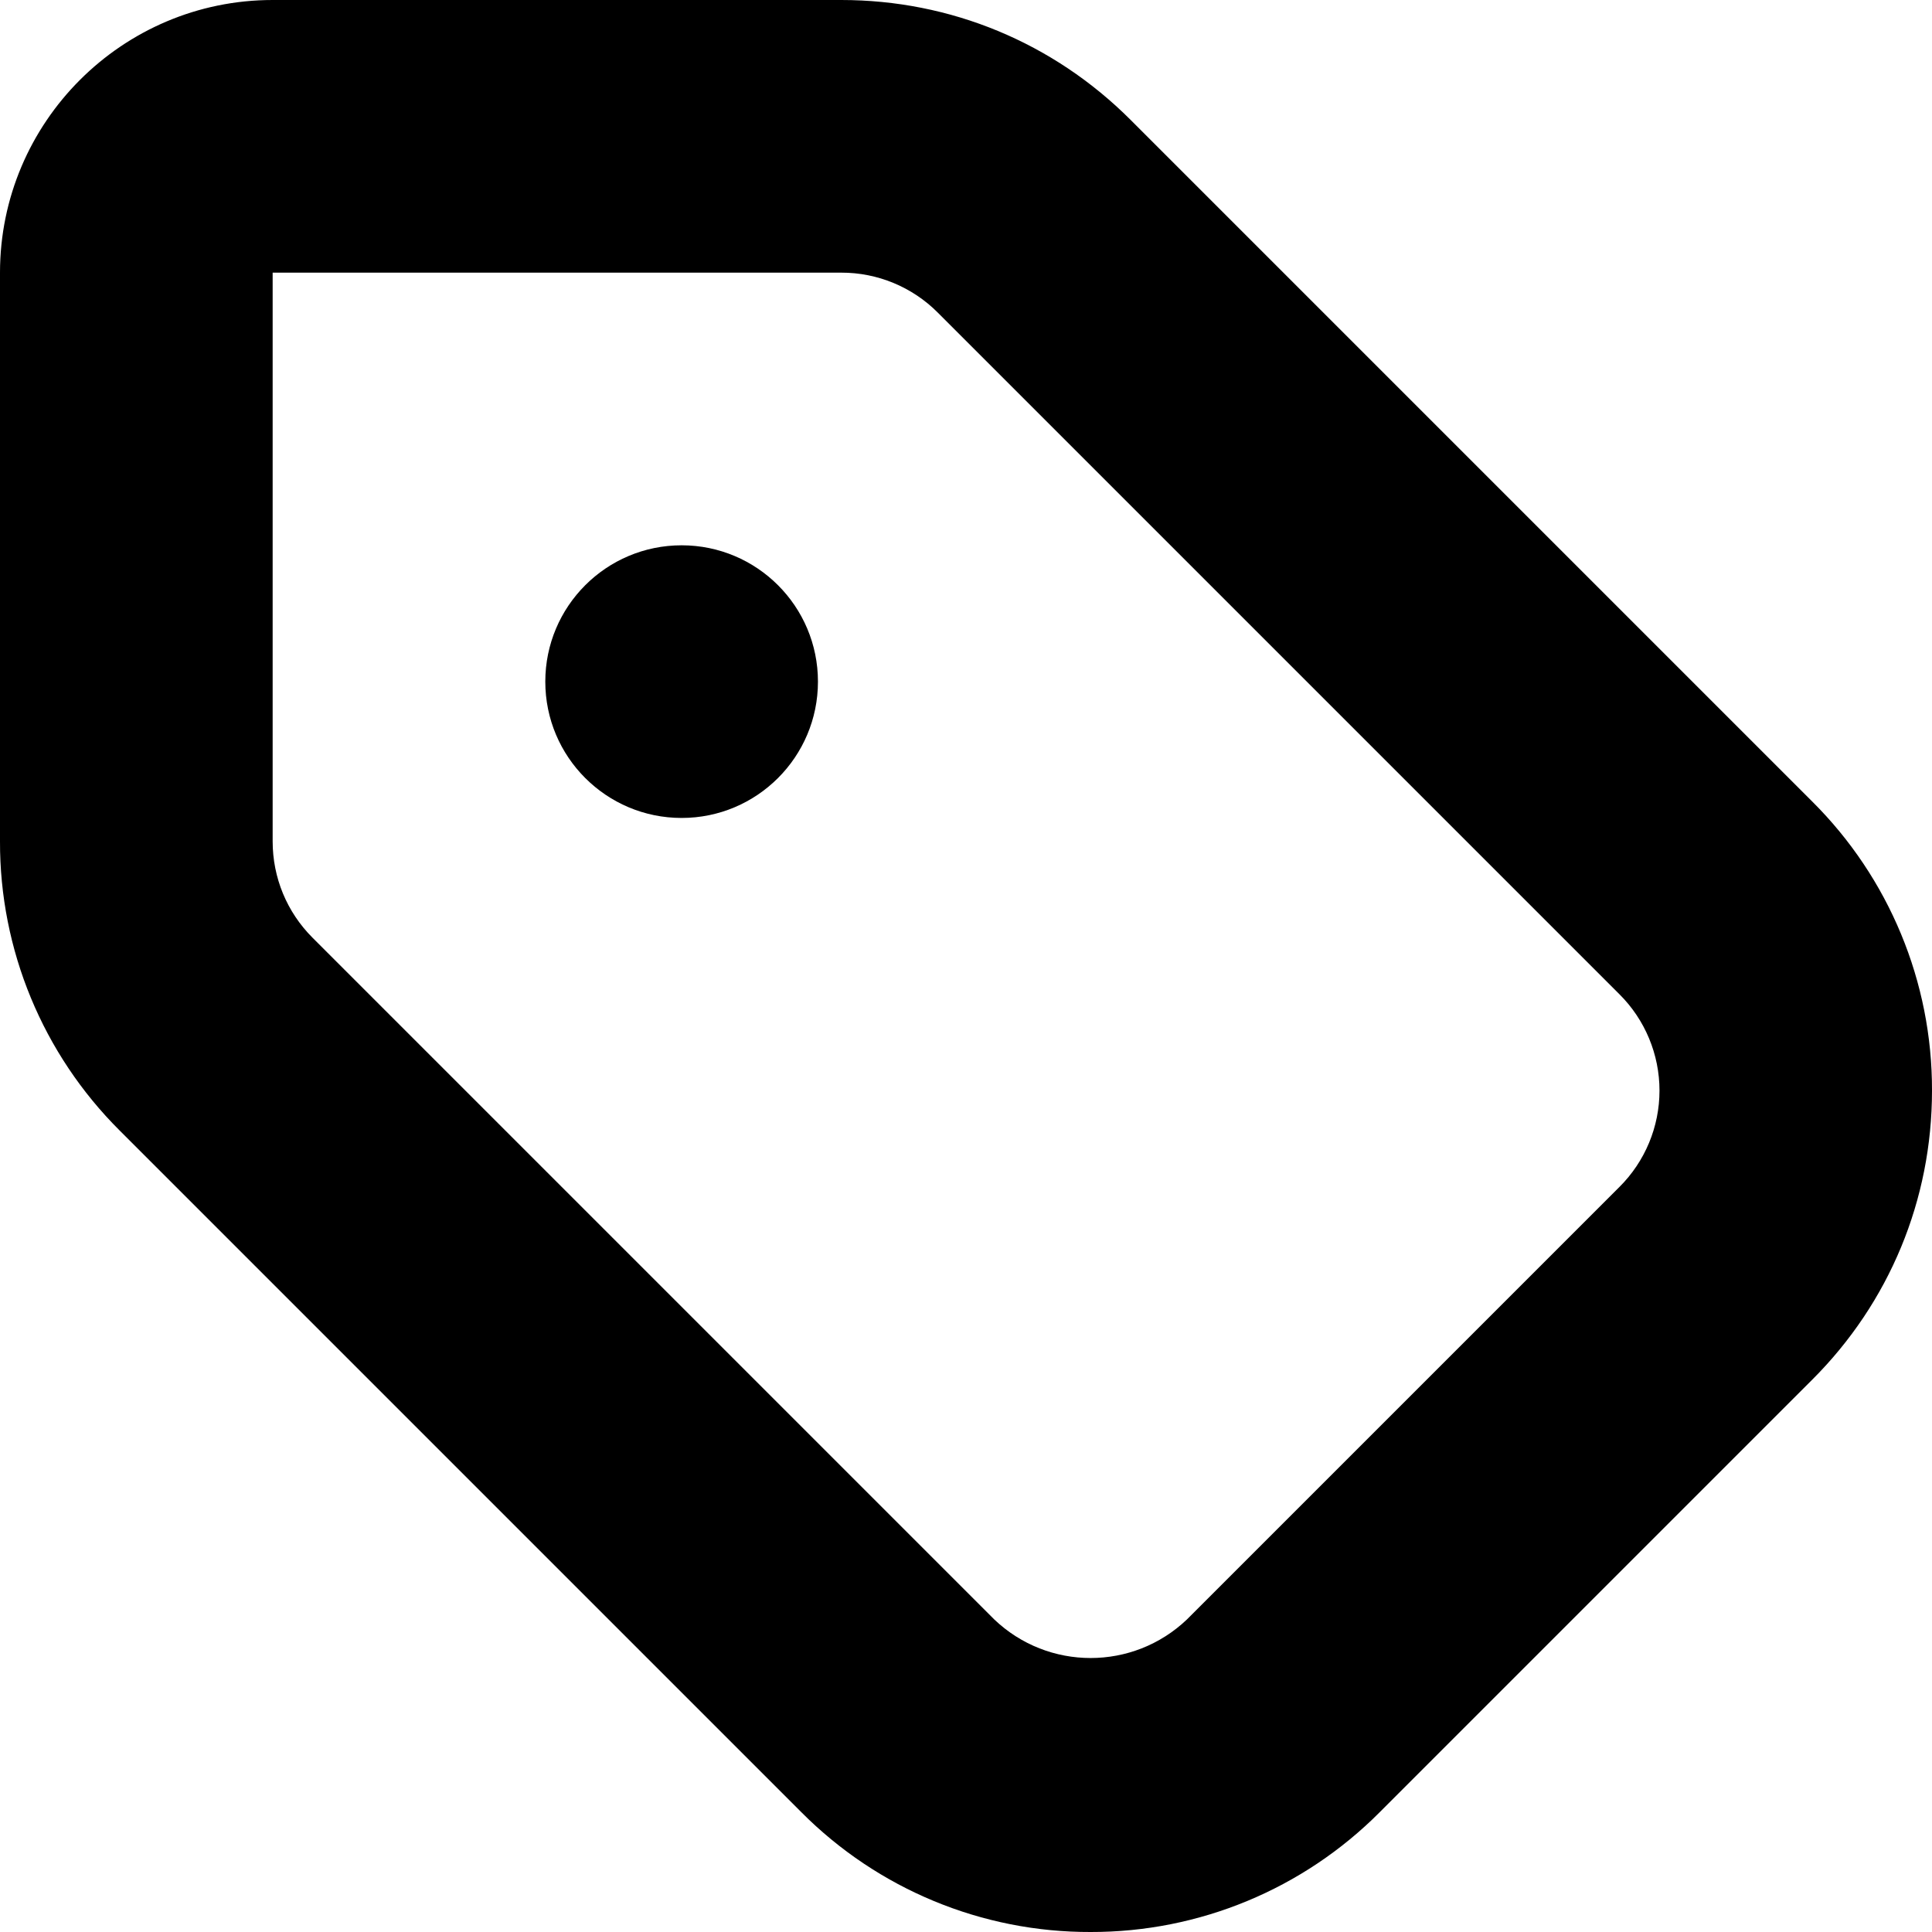
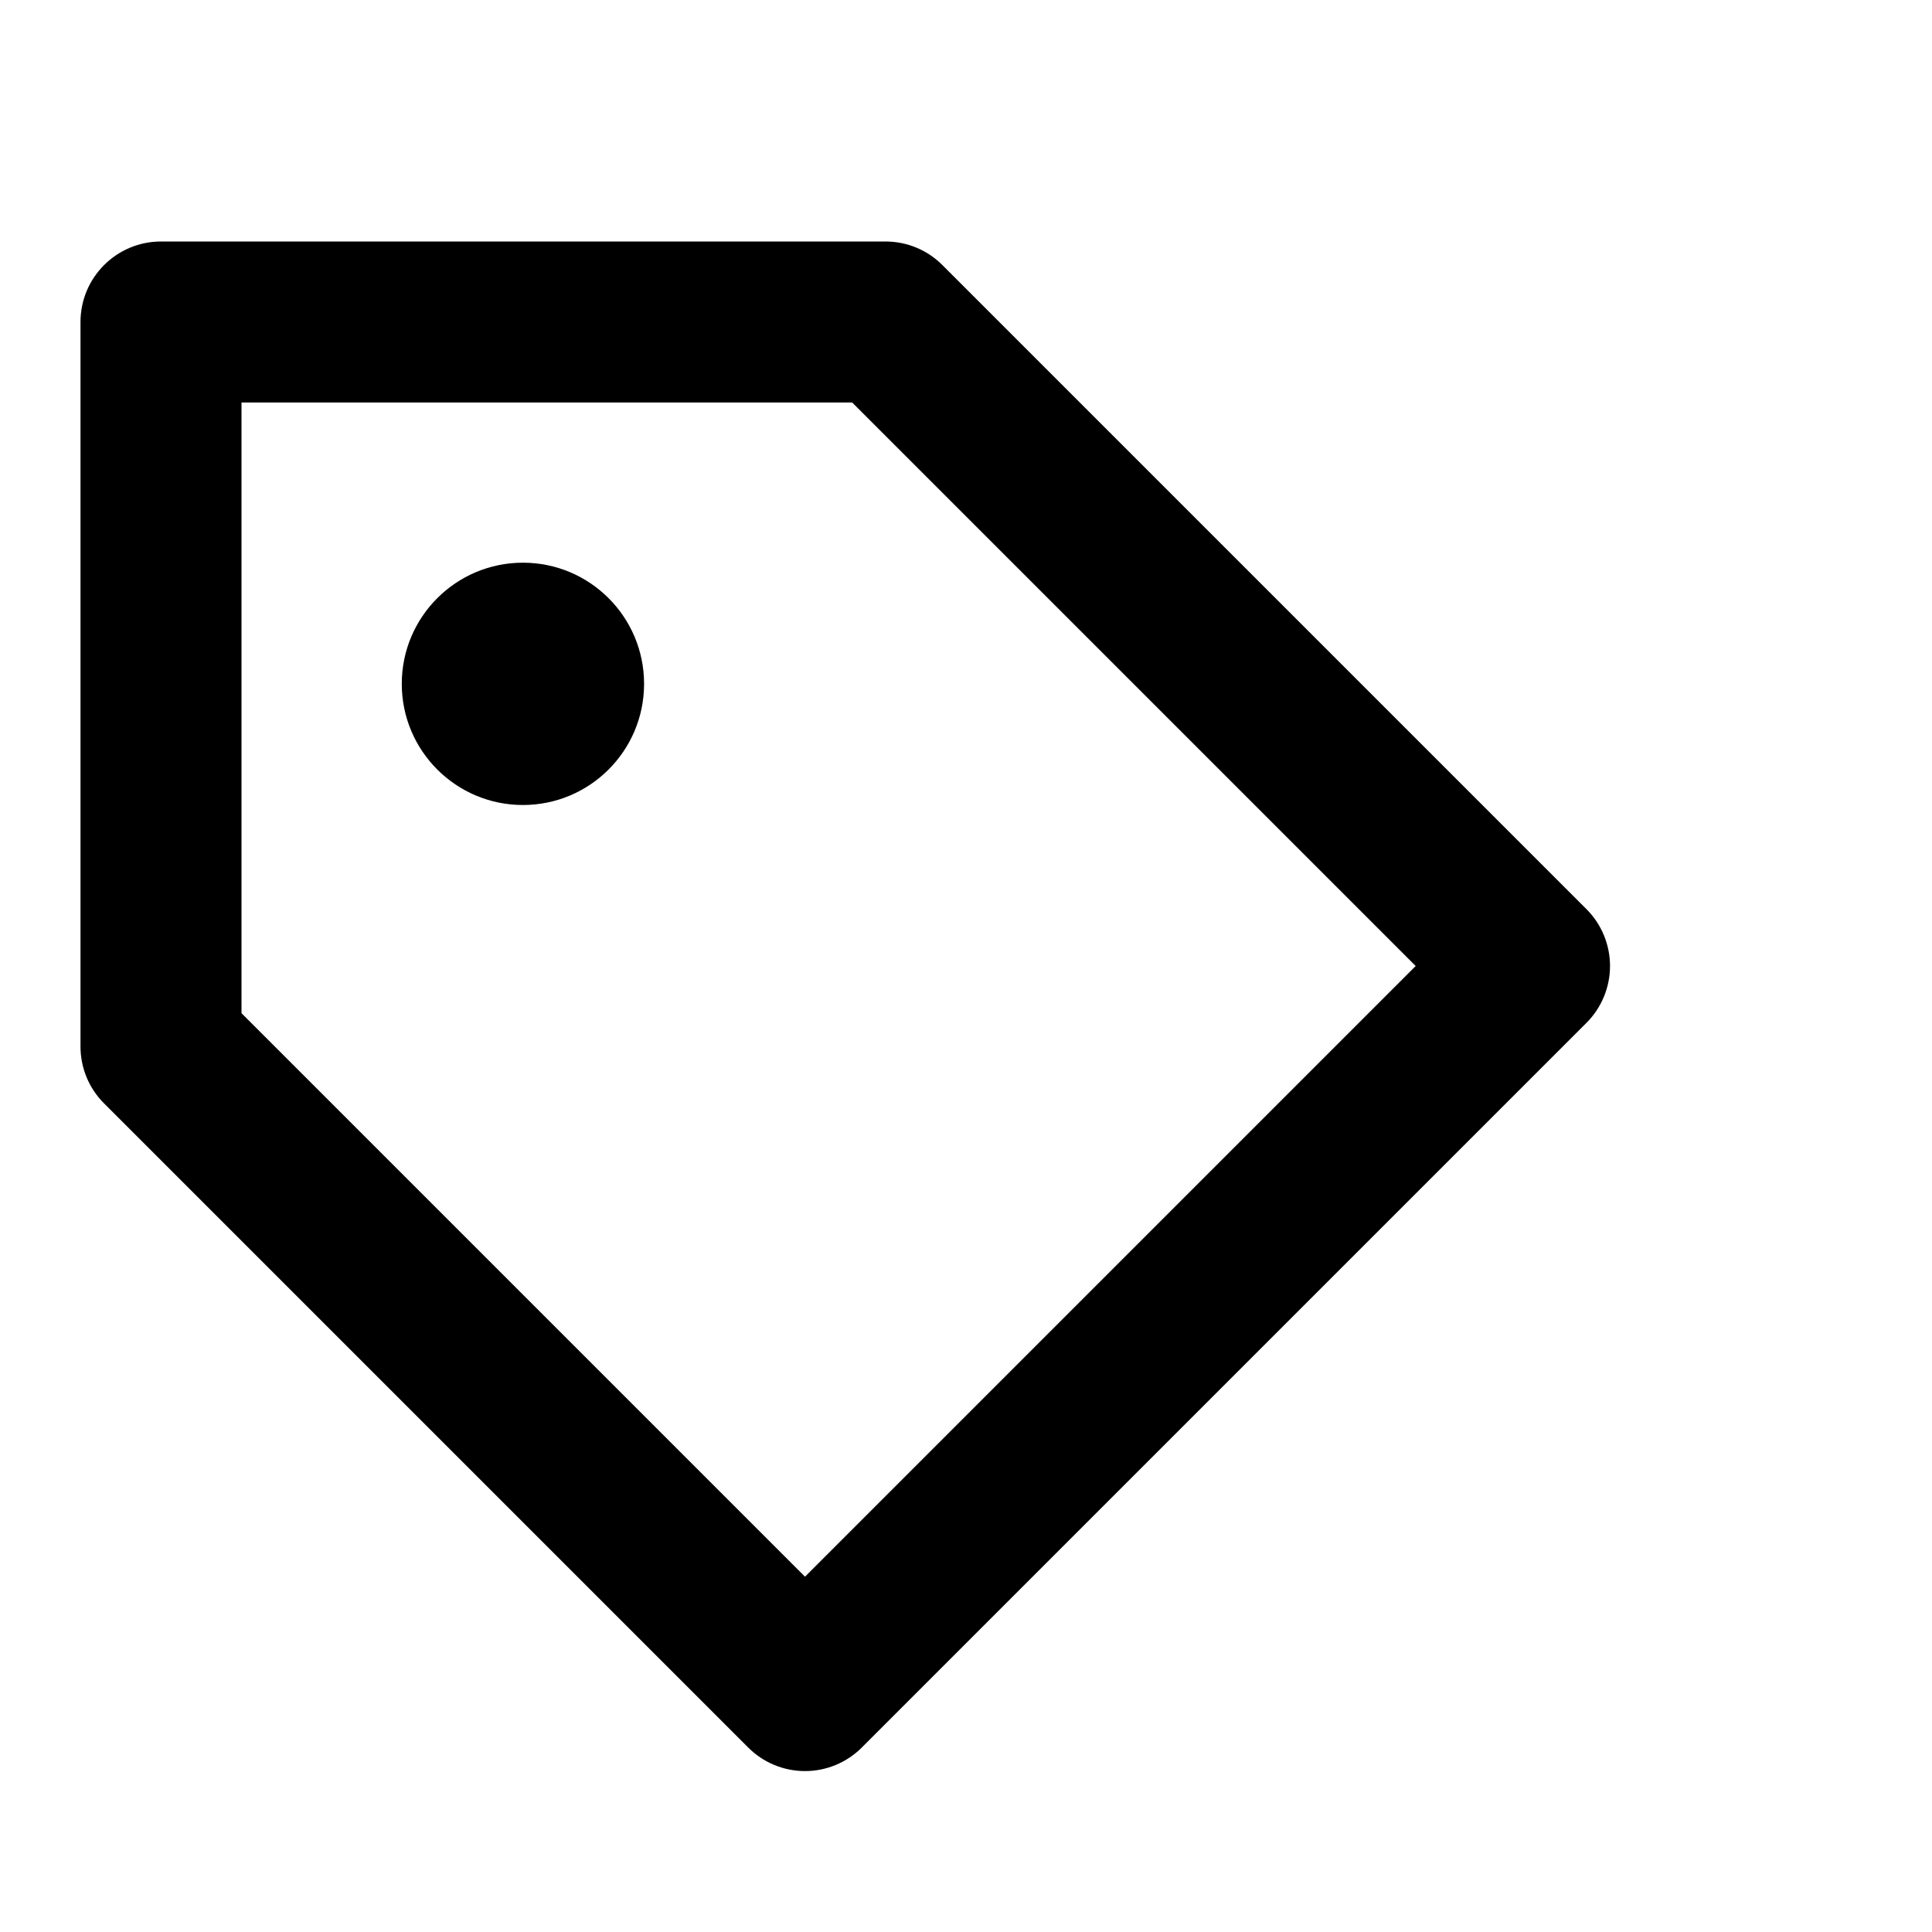
- <svg xmlns="http://www.w3.org/2000/svg" viewBox="0 0 14.172 14.172" preserveAspectRatio="xMidYMin meet">
-   <path d="M8 14.172a2.98 2.98 0 01-2.122-.879l-5-5A2.982 2.982 0 010 6.171V2C0 .897.897 0 2 0h4.171c.801 0 1.555.312 2.122.879l5 5A2.98 2.98 0 0114.172 8c0 .801-.312 1.555-.879 2.121l-3.172 3.172A2.982 2.982 0 018 14.172zM2 2v4.171c0 .267.104.519.293.708l5 5a1.024 1.024 0 001.414 0l3.172-3.172a.997.997 0 000-1.414l-5-5A.996.996 0 006.171 2H2z" />
-   <circle cx="5" cy="5" r="1" />
+ <svg xmlns="http://www.w3.org/2000/svg" width="20" height="20" viewBox="2 0 24 24">
+   <path d="M13.707 3.293A.996.996 0 0 0 13 3H4a1 1 0 0 0-1 1v9c0 .266.105.52.293.707l8 8a.997.997 0 0 0 1.414 0l9-9a.999.999 0 0 0 0-1.414l-8-8zM12 19.586l-7-7V5h7.586l7 7L12 19.586z" />
+   <circle cx="8.496" cy="8.495" r="1.505" />
</svg>
